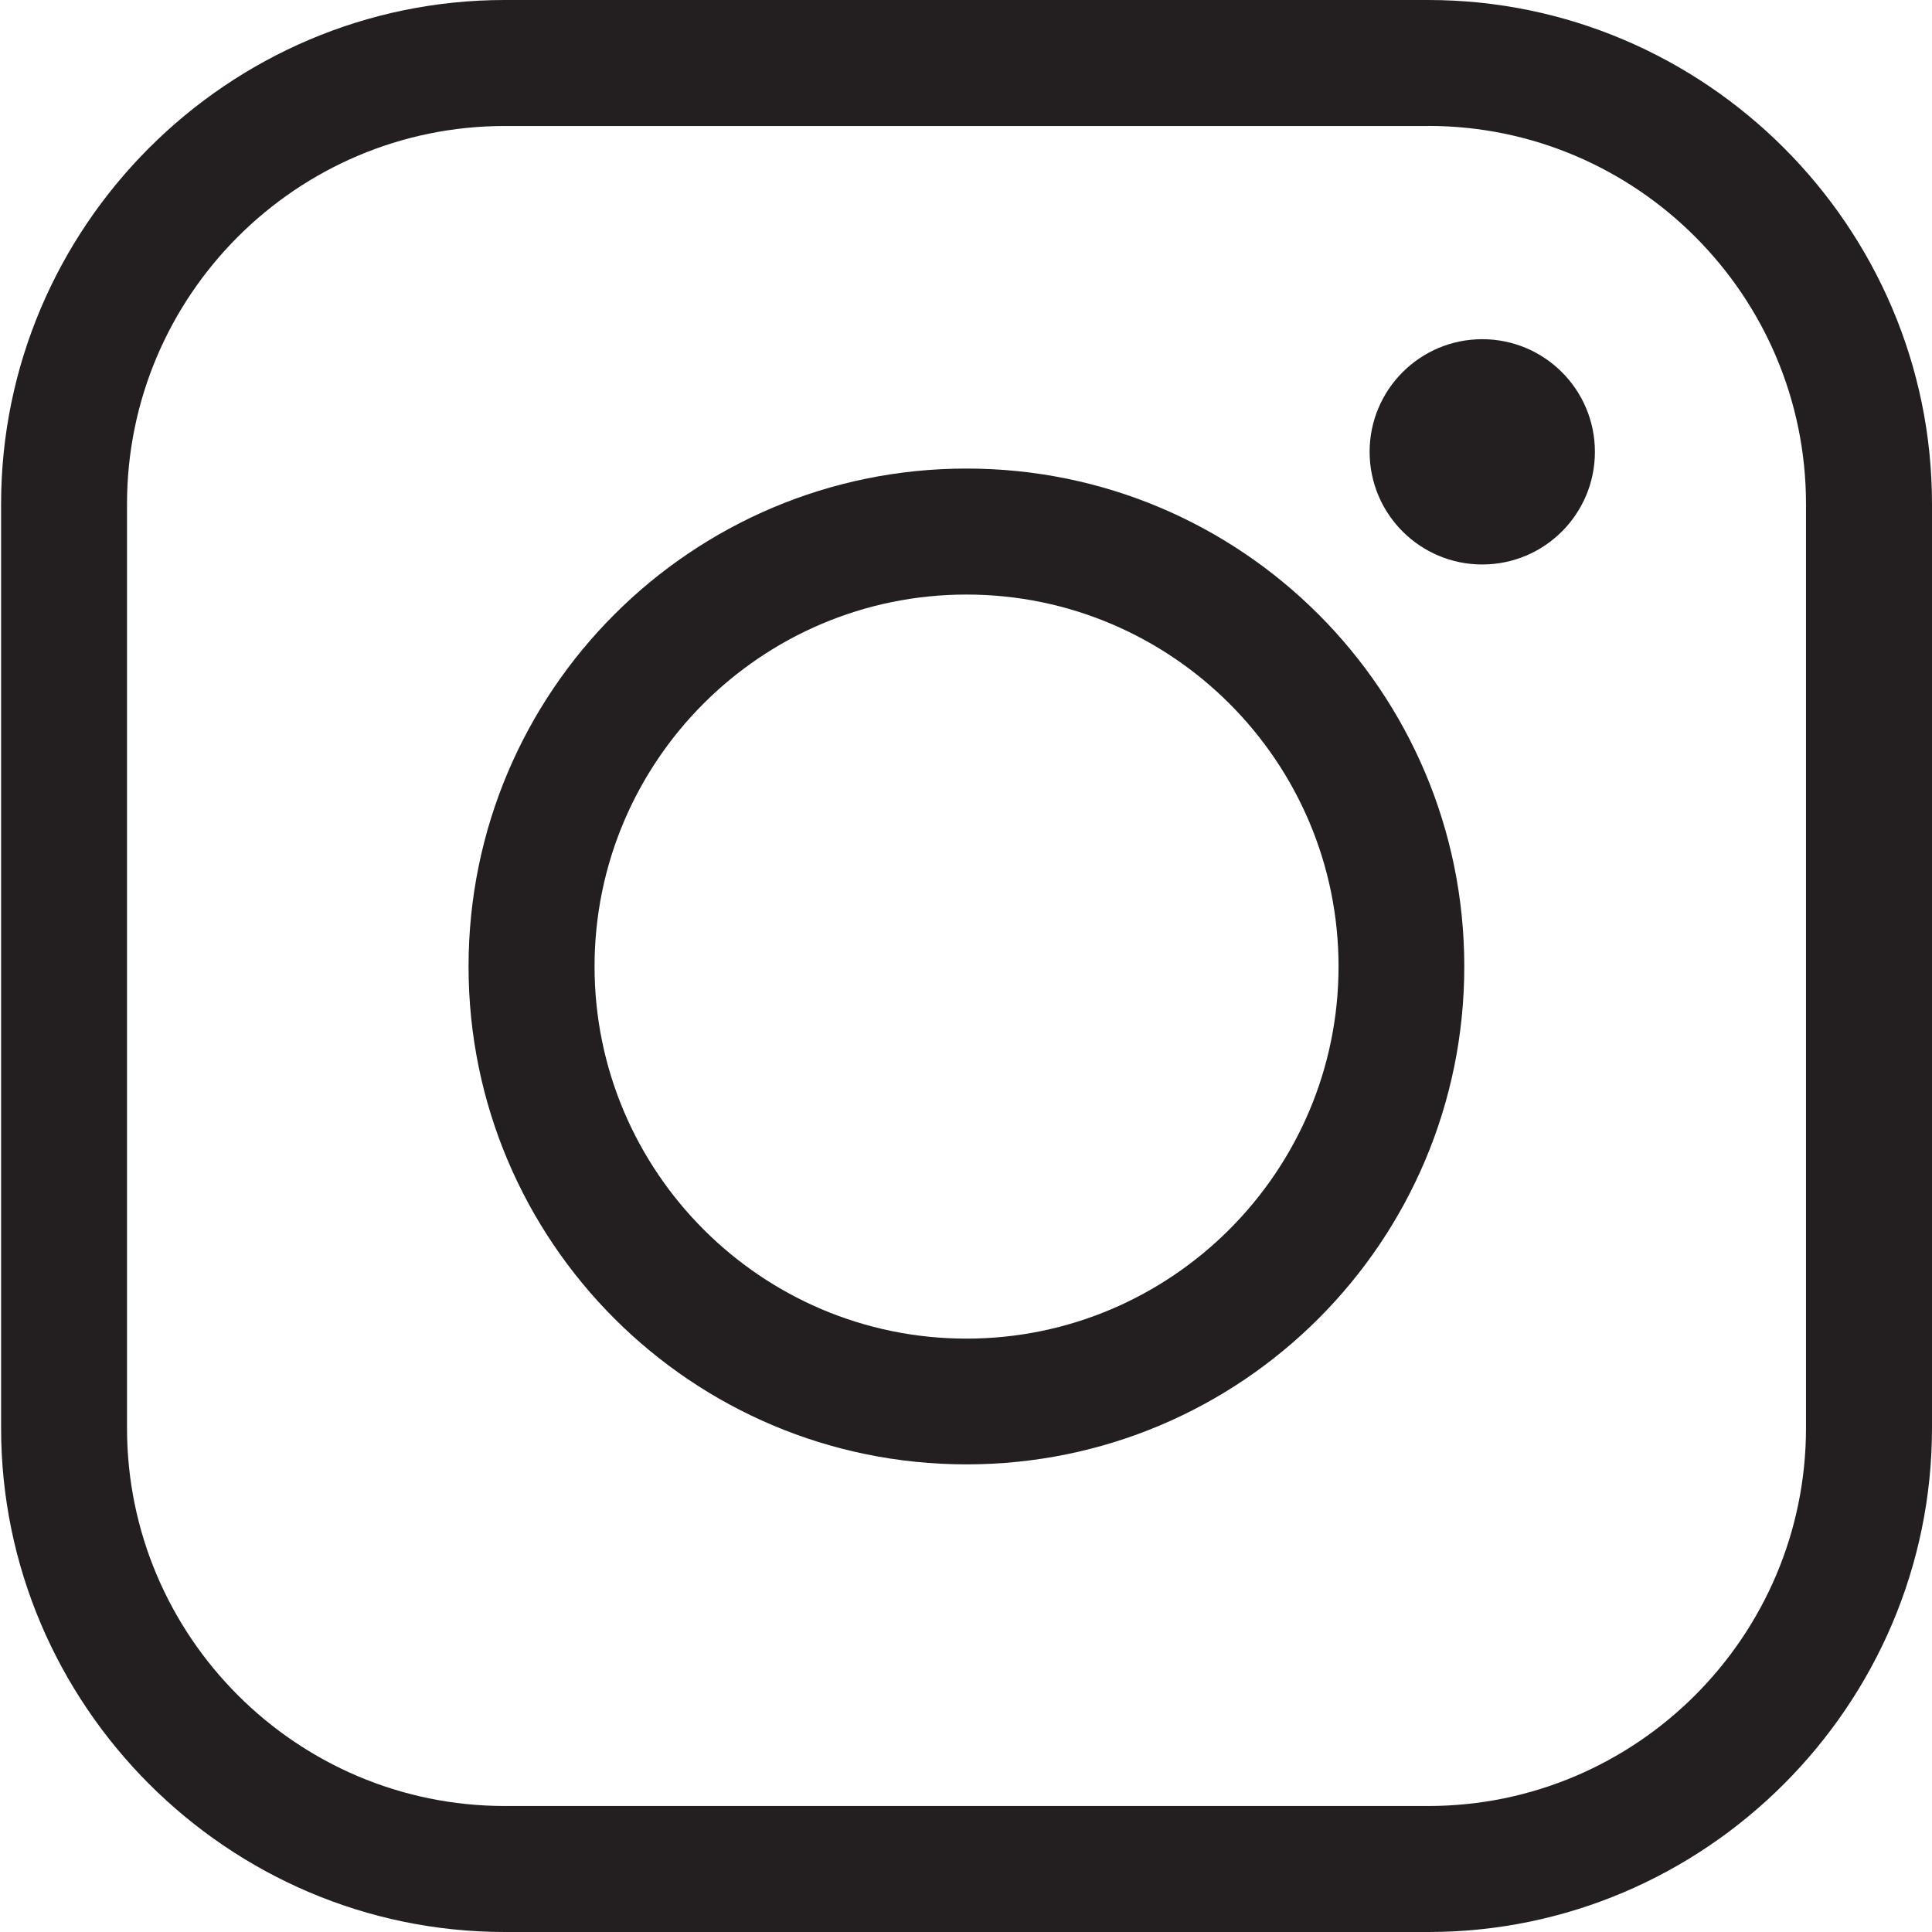
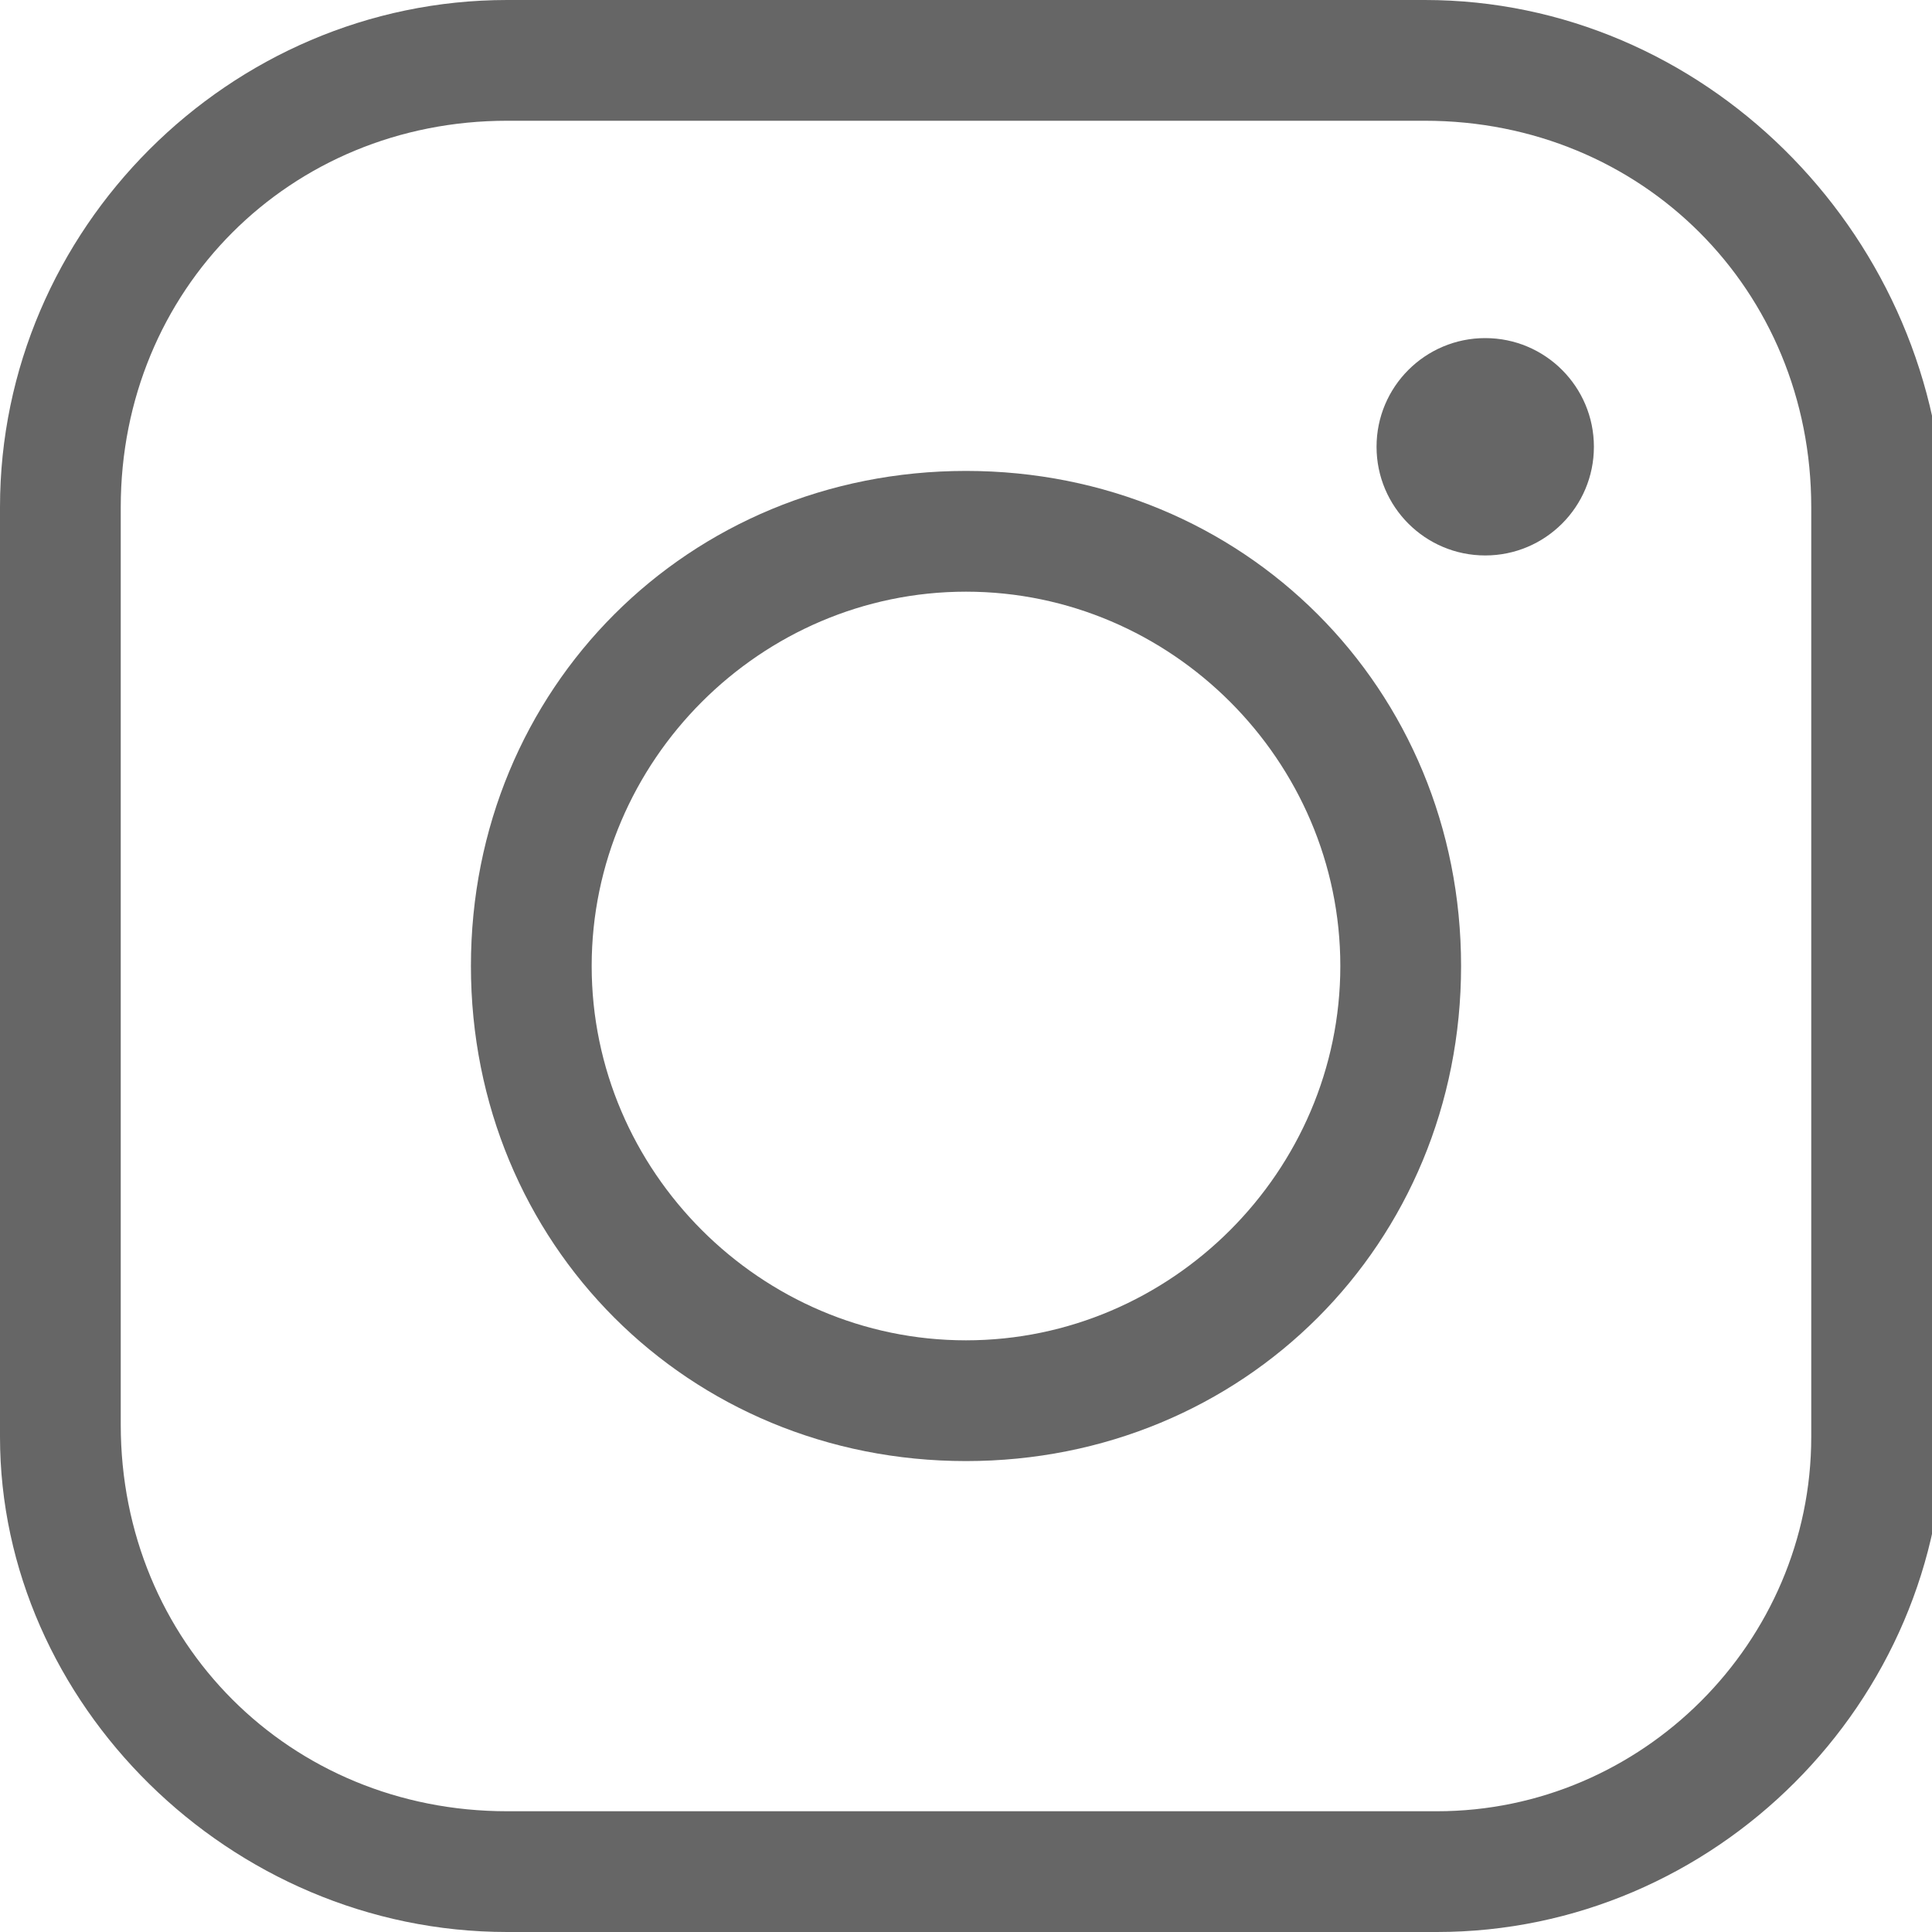
- <svg xmlns="http://www.w3.org/2000/svg" version="1.1" id="Layer_1" x="0px" y="0px" width="23px" height="23px" viewBox="-3 -3 23 23" enable-background="new -3 -3 23 23" xml:space="preserve">
-   <path fill="#231F20" d="M14.002-1.501c2.48,0,4.498,2.02,4.498,4.501v11c0,2.481-2.018,4.5-4.498,4.5H3.01   c-2.48,0-4.498-2.019-4.498-4.5V3c0-2.481,2.018-4.5,4.498-4.5h10.992 M14.002-3H3.01C-0.29-3-2.987-0.301-2.987,3v11.001   C-2.987,17.299-0.29,20,3.01,20h10.995C17.301,20,20,17.299,20,13.999V3C20-0.301,17.301-3,14.002-3L14.002-3z" />
-   <path fill="#231F20" d="M8.506,4.078c2.44,0,4.429,1.985,4.429,4.428c0,2.44-1.989,4.43-4.429,4.43c-2.443,0-4.428-1.989-4.428-4.43   C4.078,6.063,6.063,4.078,8.506,4.078 M8.506,2.578c-3.273,0-5.928,2.654-5.928,5.928s2.654,5.927,5.928,5.927   c3.274,0,5.926-2.653,5.926-5.927S11.78,2.578,8.506,2.578L8.506,2.578z" />
-   <circle fill="#231F20" cx="14.646" cy="2.379" r="1.341" />
+ <svg xmlns="http://www.w3.org/2000/svg" viewBox="0 0 16 16">
+   <path fill="#666666" d="M11.8 1C13.6 1 15 2.4 15 4.2v7.7c0 1.7-1.4 3.1-3.1 3.1H4.2C2.4 15 1 13.6 1 11.8V4.2C1 2.4 2.4 1 4.2 1h7.6m0-1H4.2C1.9 0 0 1.9 0 4.2v7.7C0 14.1 1.9 16 4.2 16h7.7c2.3 0 4.2-1.9 4.2-4.2V4.2C16 1.9 14.1 0 11.8 0z" />
+   <path fill="#666666" d="M8 4.9c1.7 0 3.1 1.4 3.1 3.1 0 1.7-1.4 3.1-3.1 3.1-1.7 0-3.1-1.4-3.1-3.1 0-1.7 1.4-3.1 3.1-3.1m0-1C5.7 3.9 3.9 5.7 3.9 8s1.8 4.1 4.1 4.1 4.1-1.8 4.1-4.1S10.3 3.9 8 3.9z" />
+   <circle fill="#666666" cx="12.3" cy="3.7" r=".9" />
</svg>
